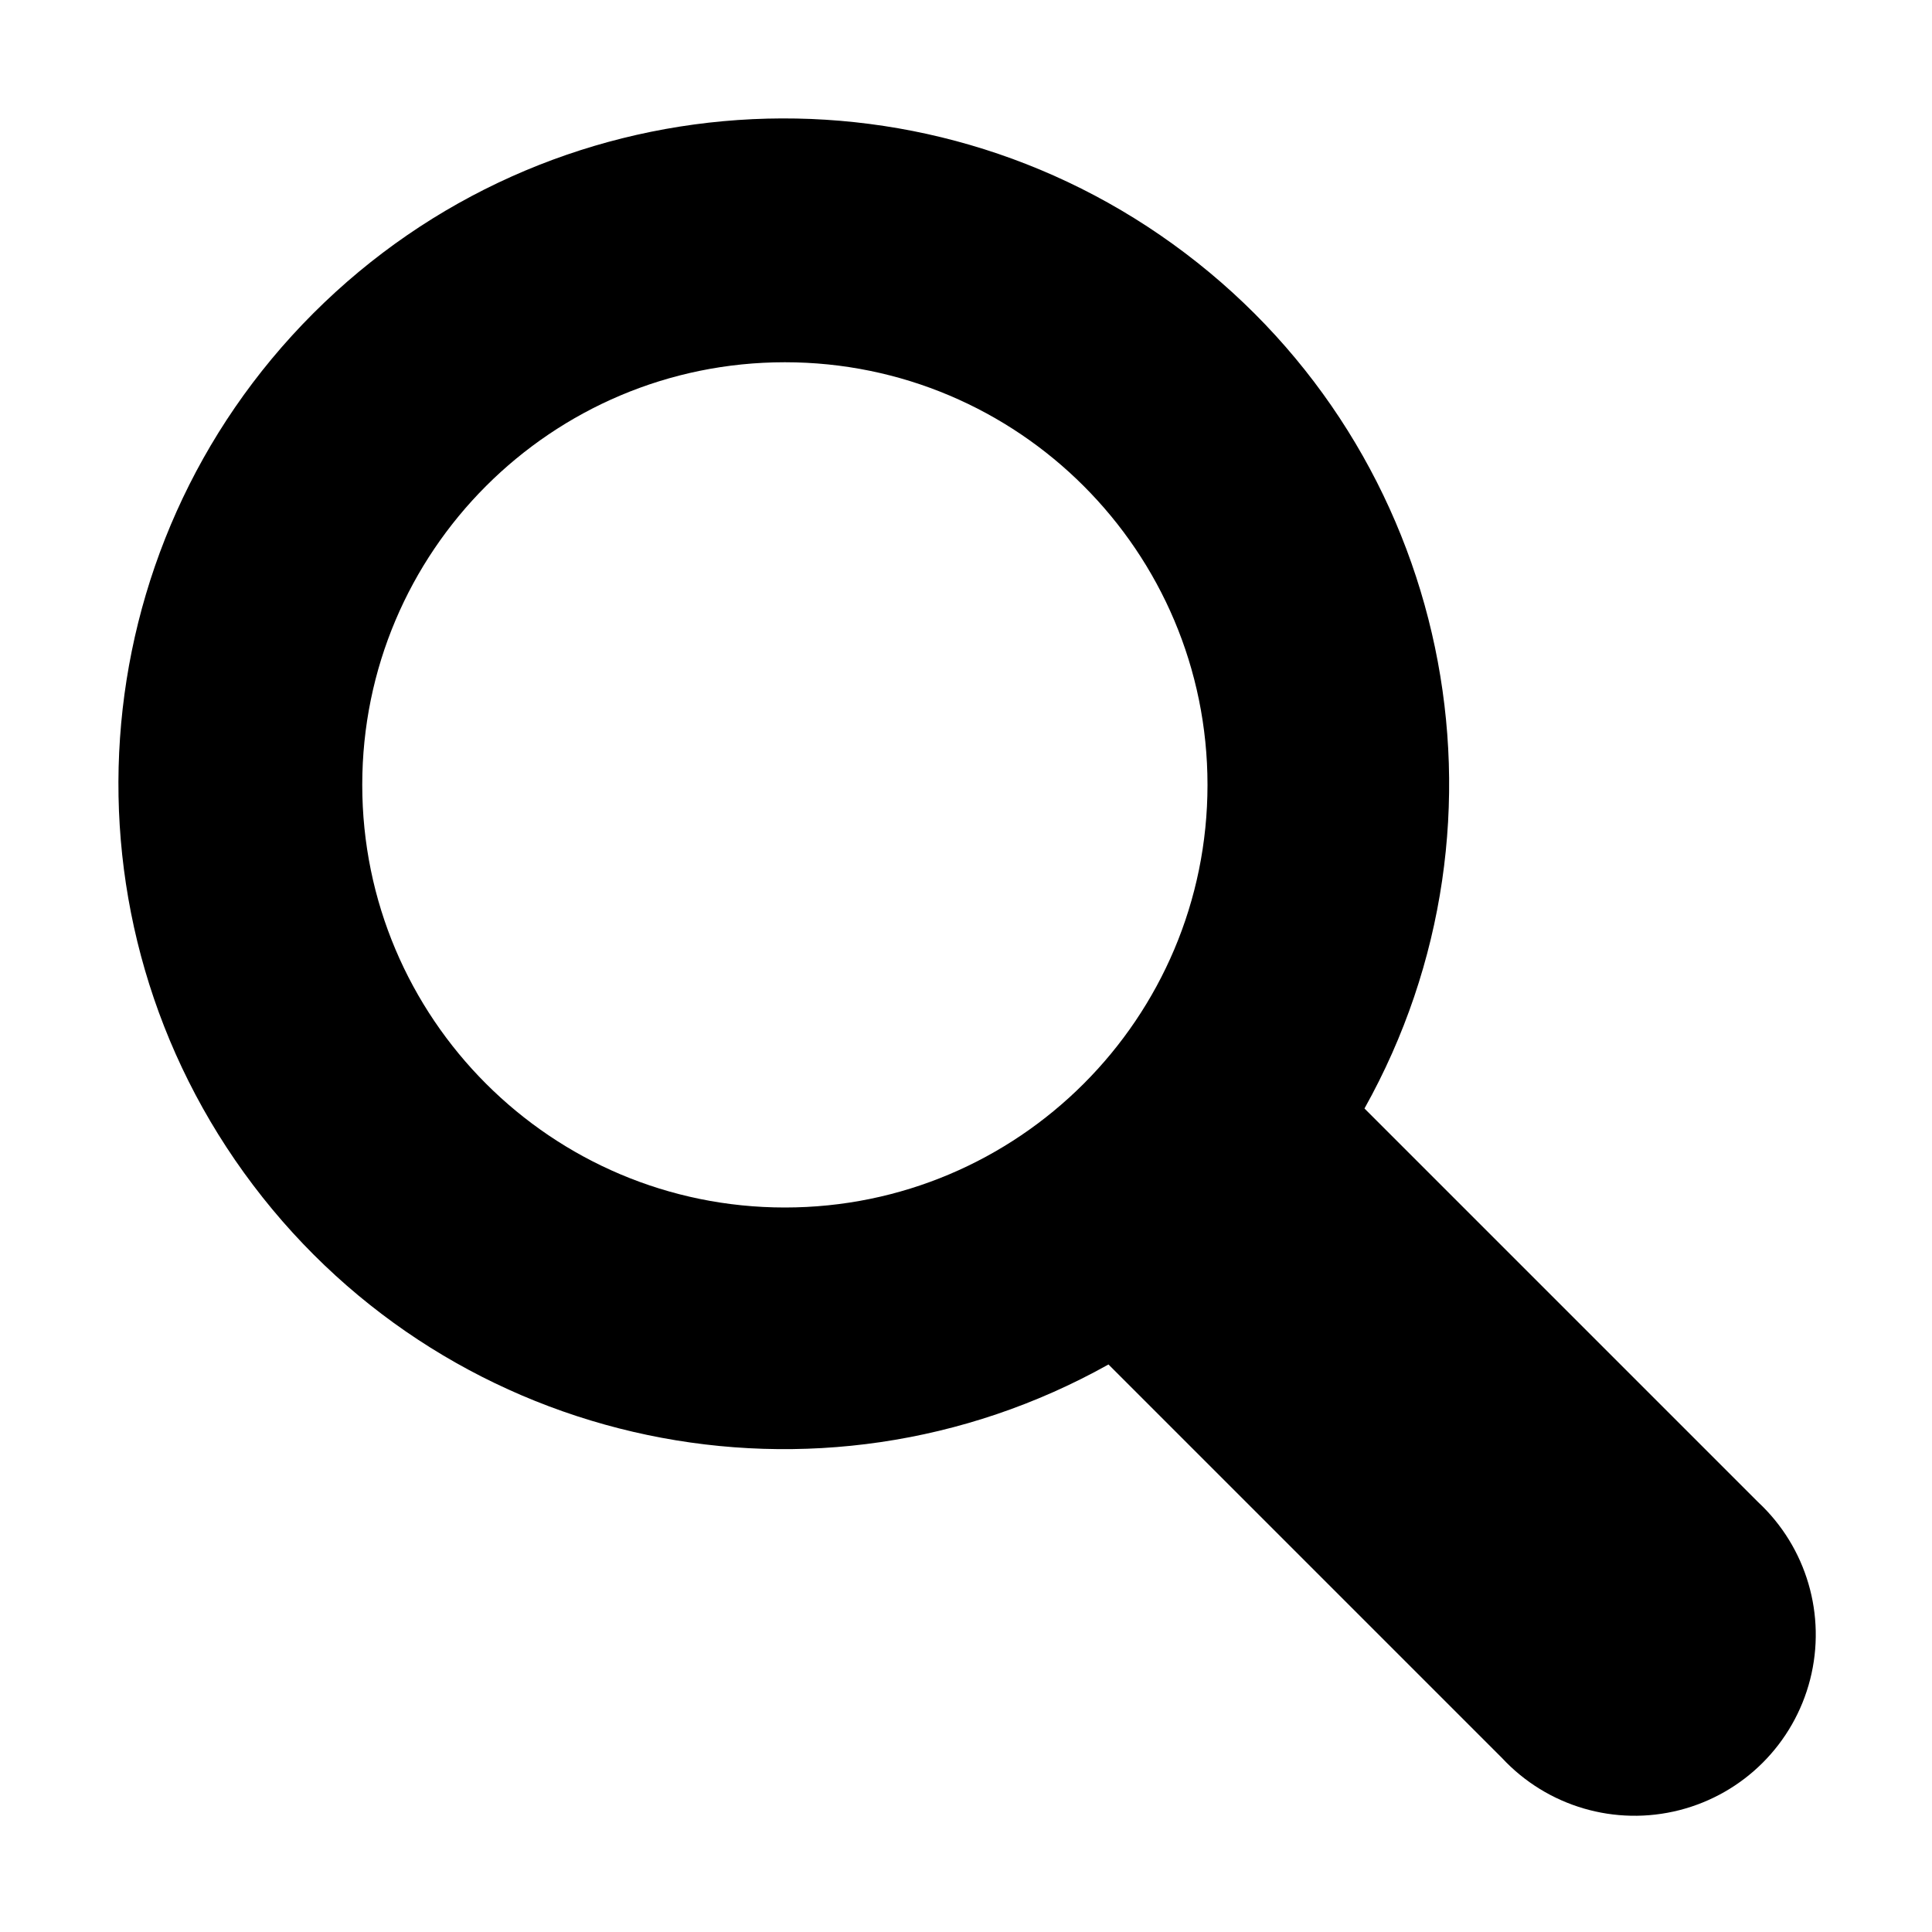
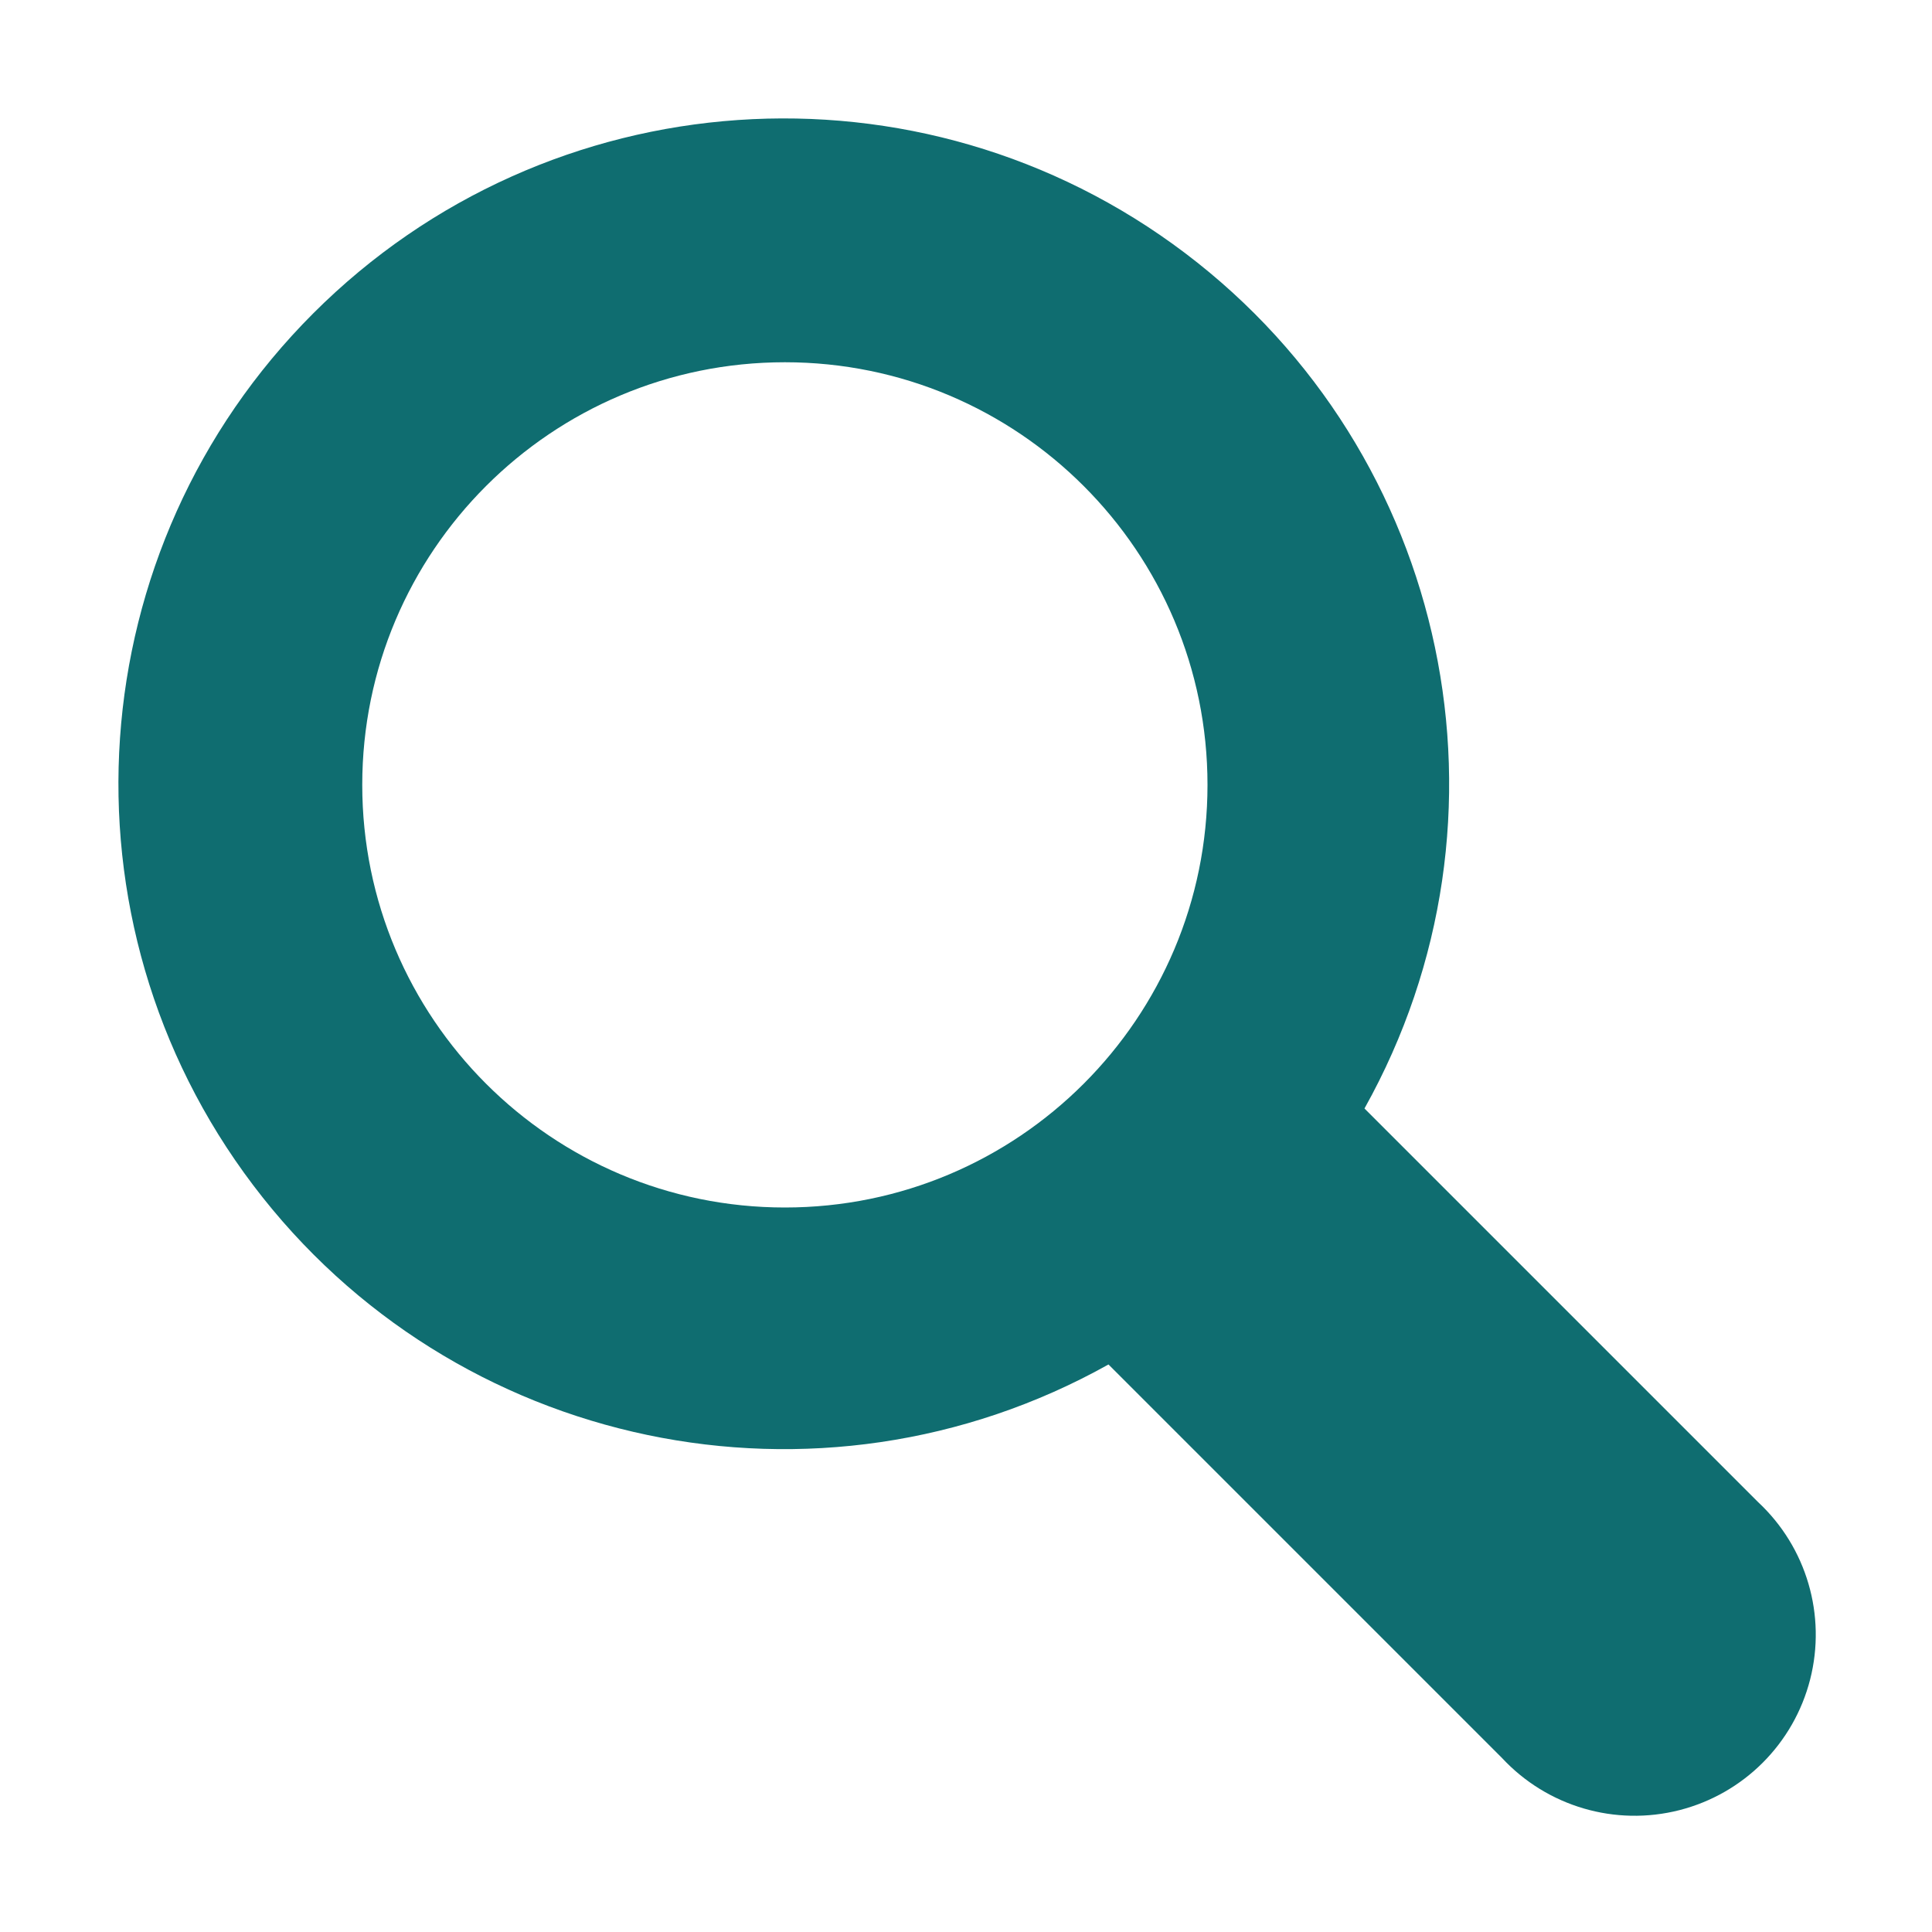
<svg xmlns="http://www.w3.org/2000/svg" viewBox="0 0 16 16" data-supported-dps="16x16" fill="currentColor" width="16" height="16" focusable="false">
-   <path d="M14.56 12.44L11.3 9.18a5.51 5.51 0 10-2.12 2.12l3.26 3.26a1.5 1.5 0 102.12-2.12zM3 6.5A3.5 3.5 0 116.5 10 3.5 3.5 0 013 6.5z" />
+   <path fill="#0f6d70" d="M14.56 12.44L11.3 9.18a5.51 5.51 0 10-2.12 2.12l3.26 3.26a1.5 1.5 0 102.12-2.12zM3 6.5A3.5 3.5 0 116.5 10 3.5 3.5 0 013 6.5z" />
</svg>
